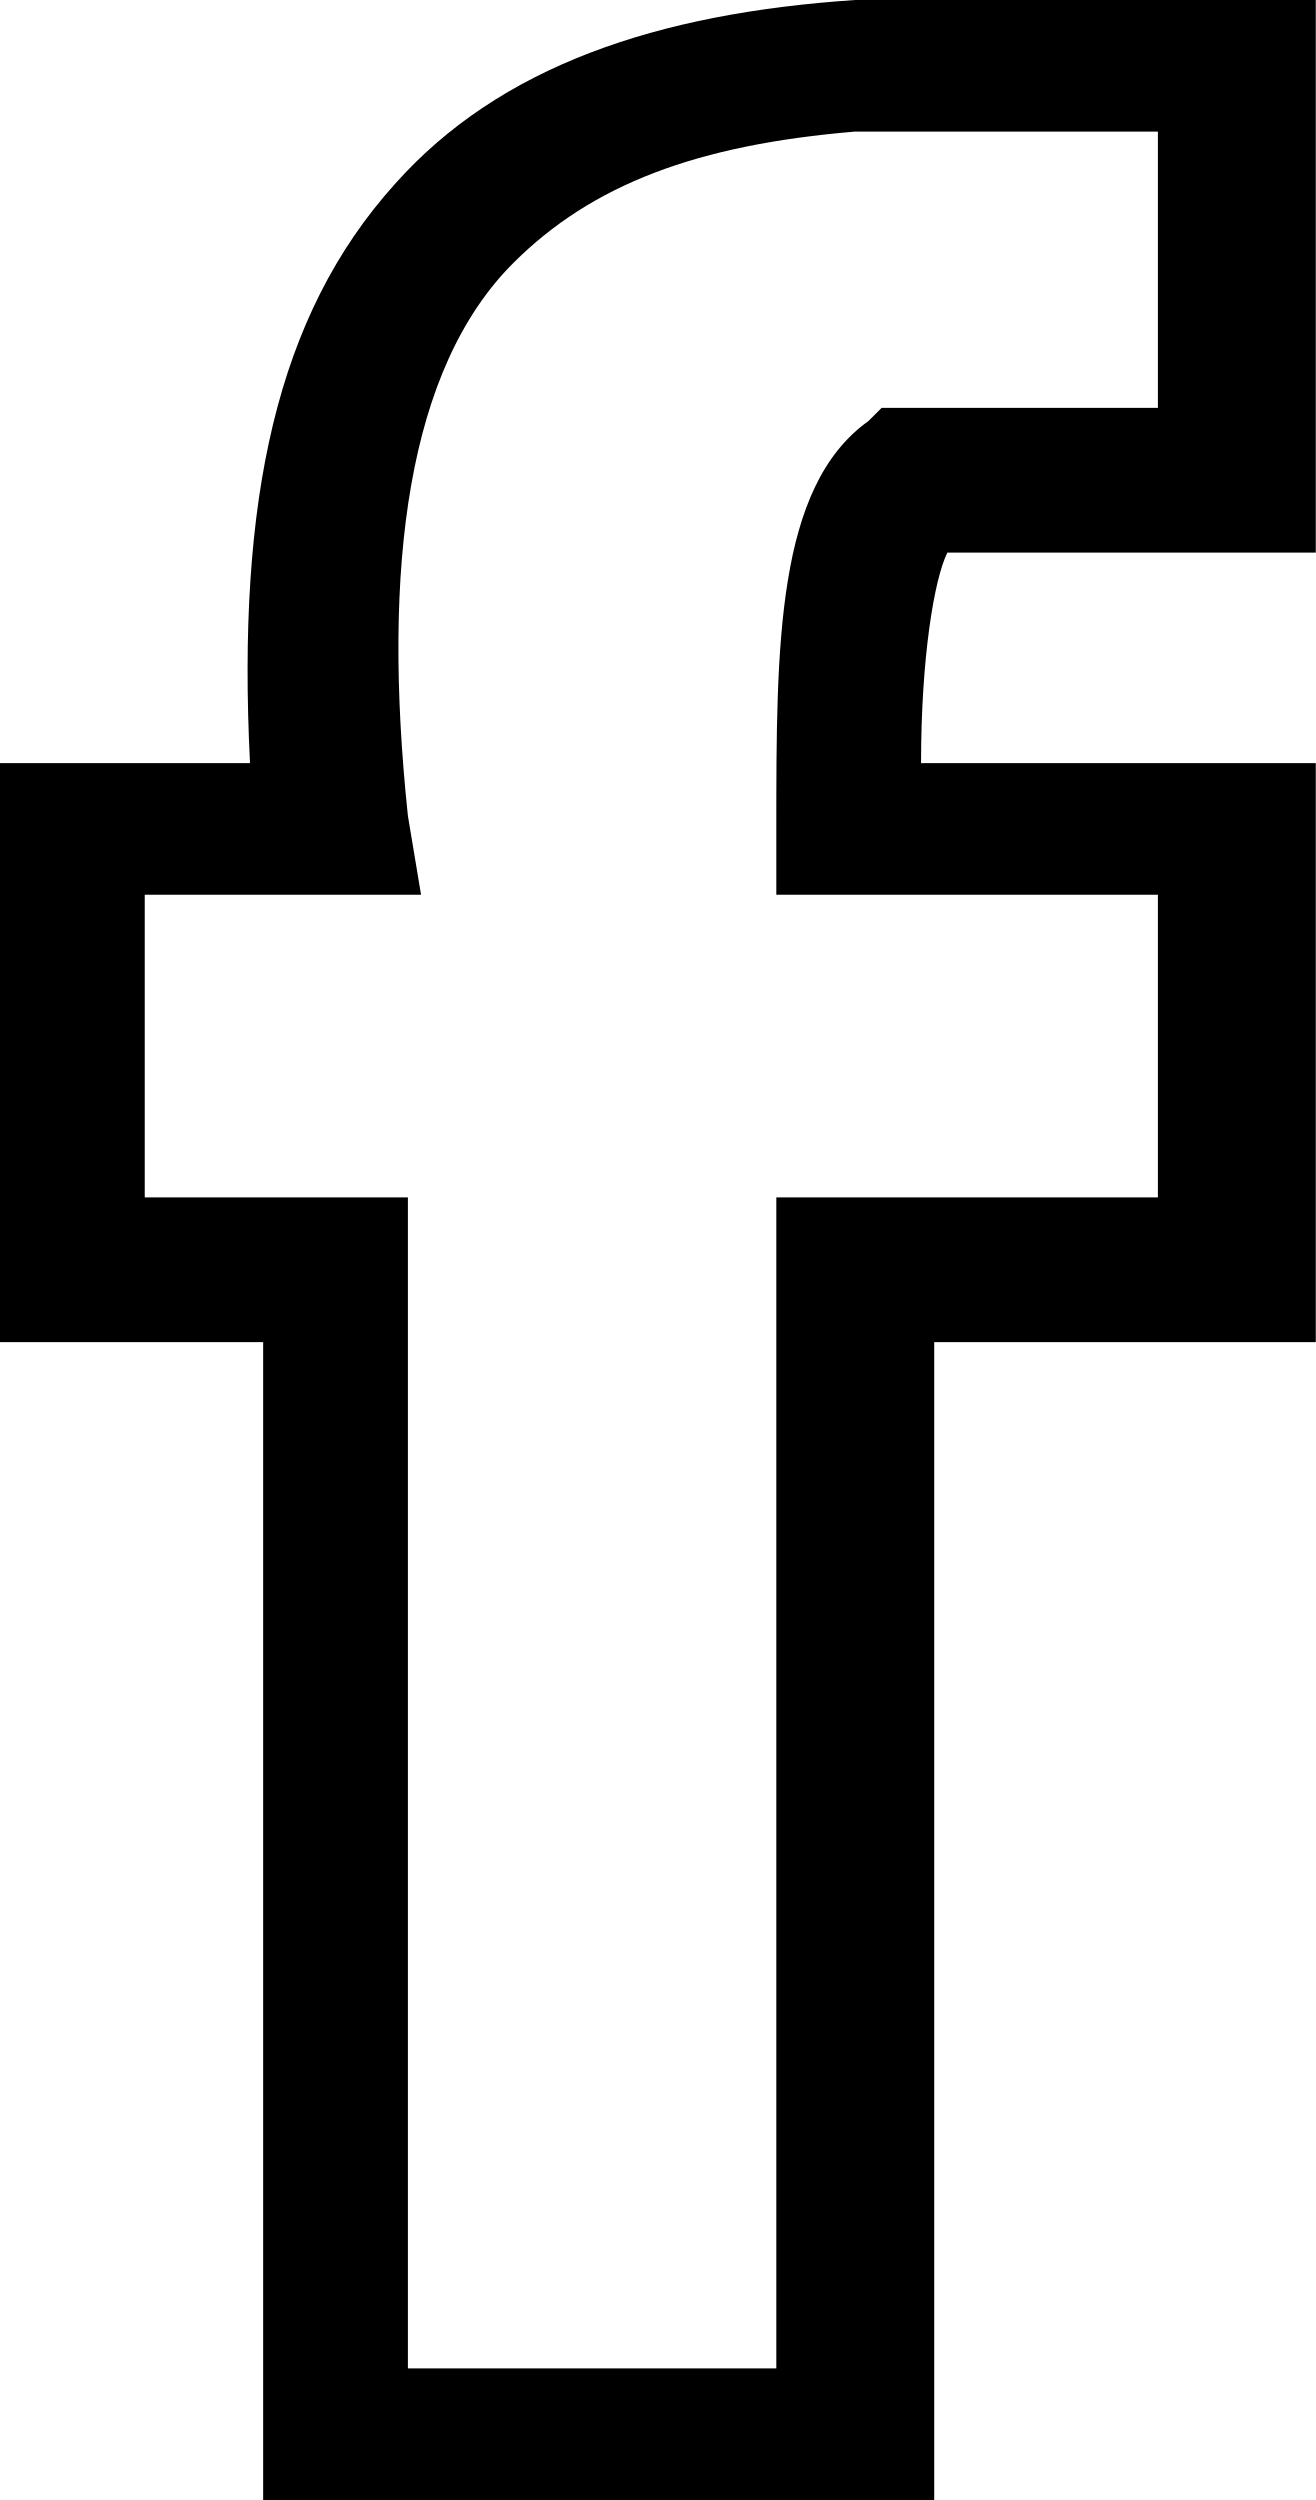
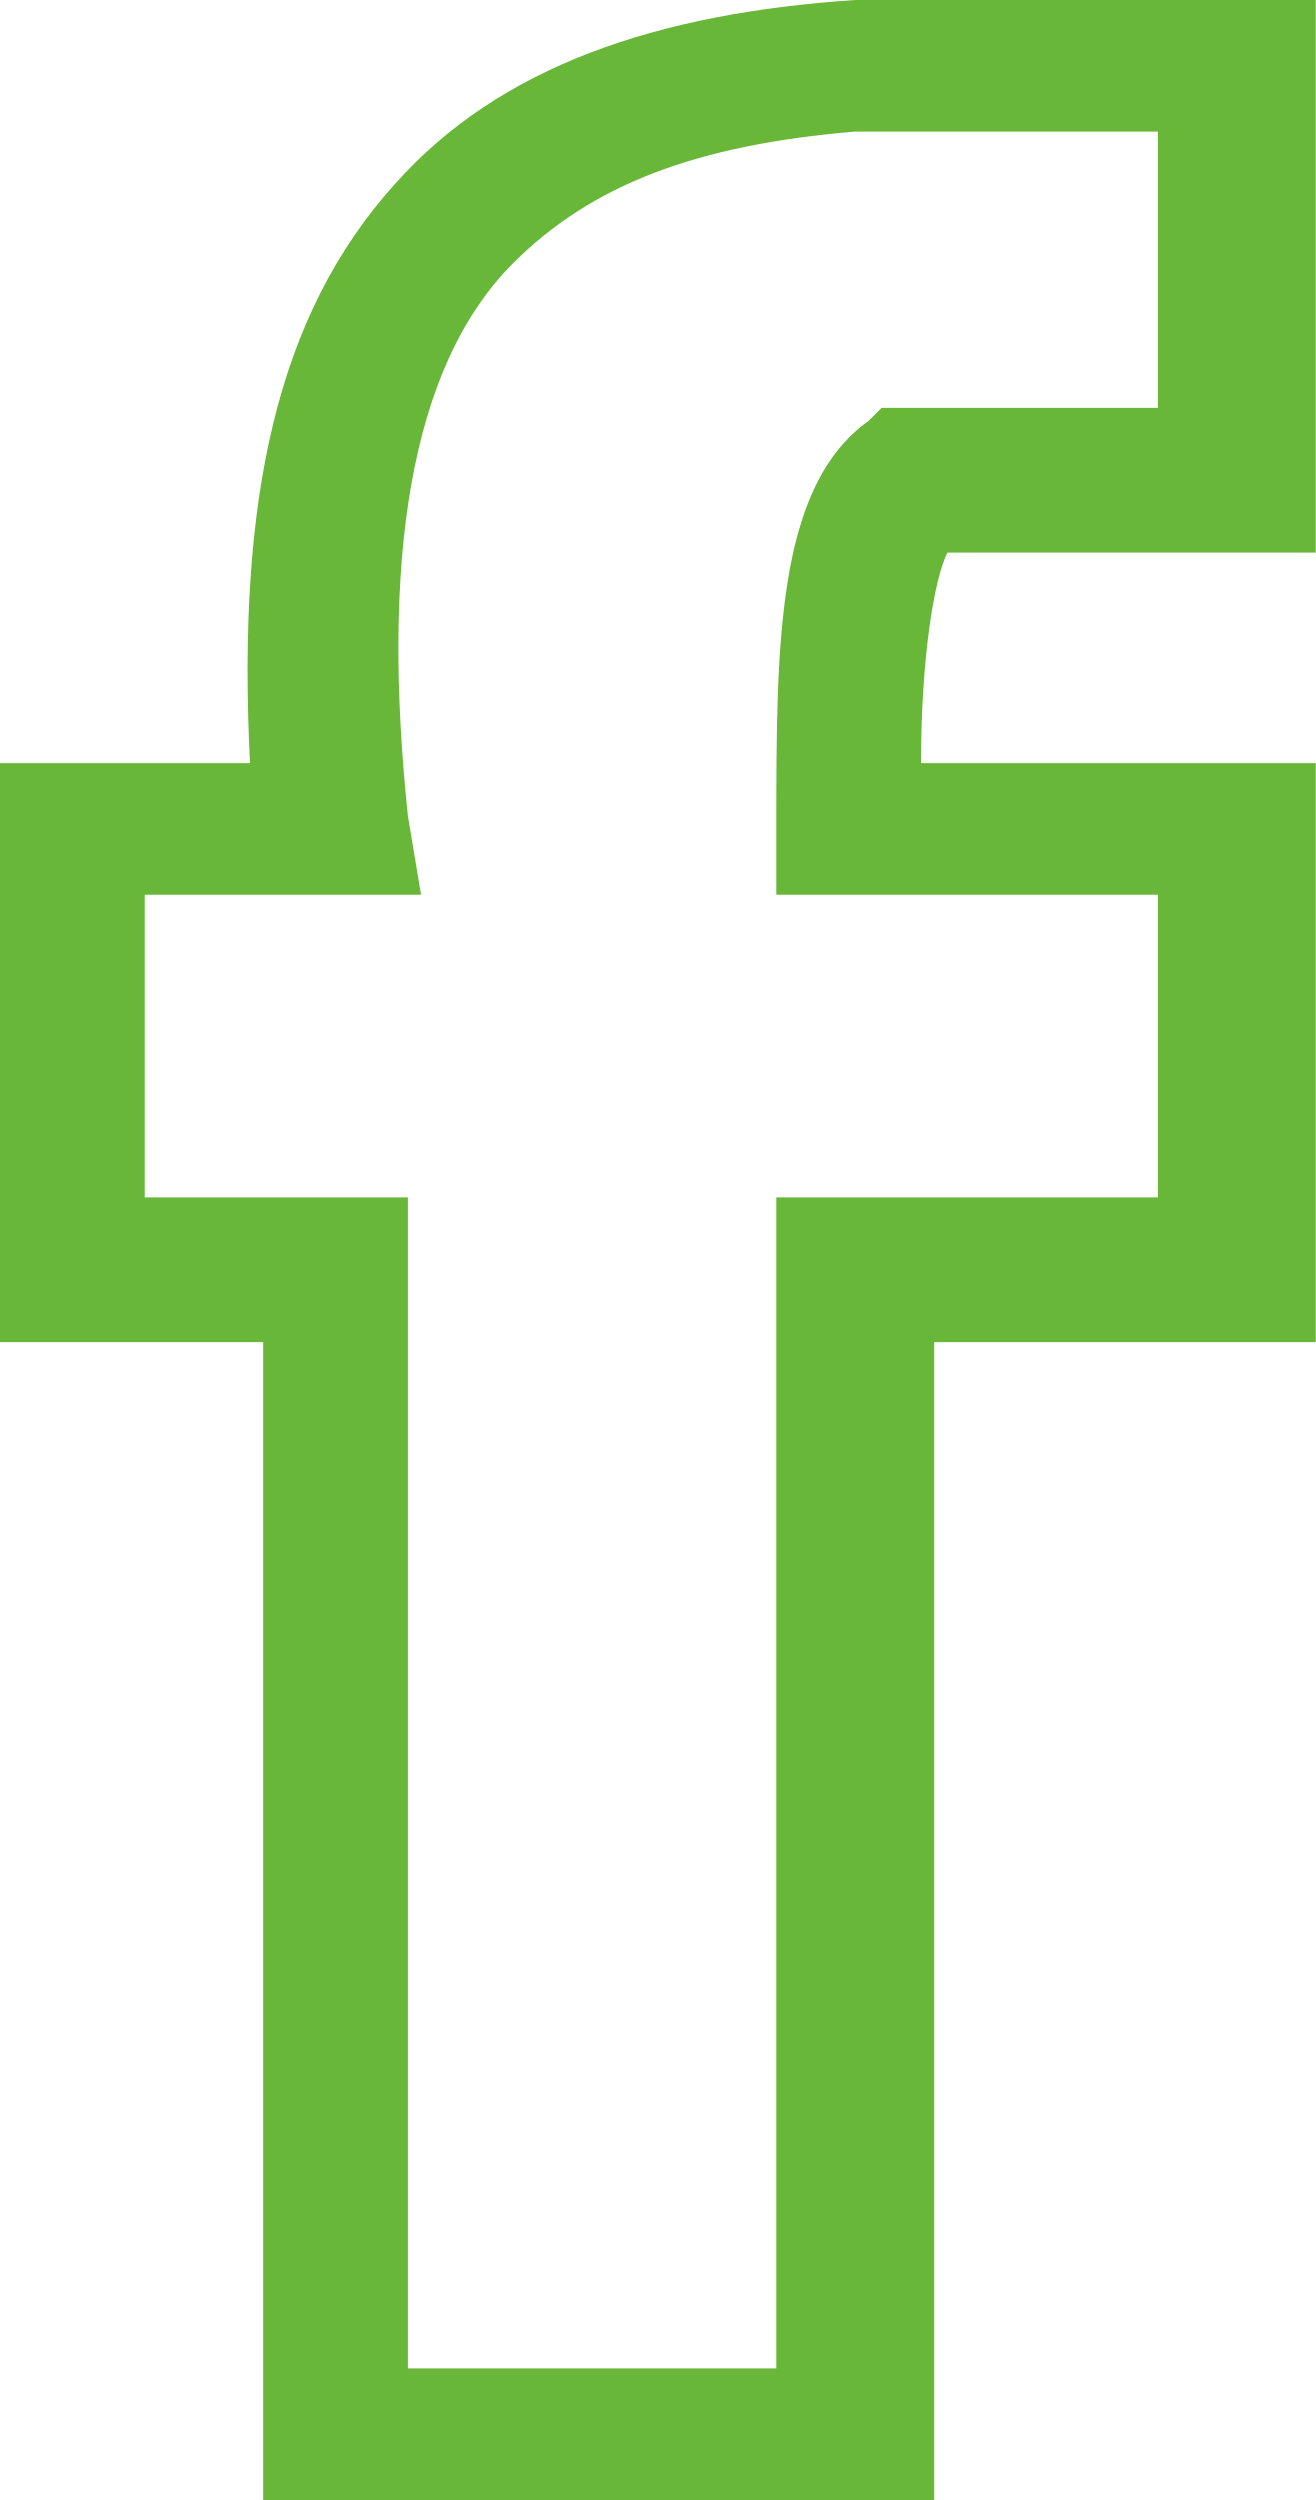
<svg xmlns="http://www.w3.org/2000/svg" version="1.1" id="Layer_1" x="0px" y="0px" viewBox="0 0 10 19" style="enable-background:new 0 0 10 19;" xml:space="preserve">
-   <path d="M7.1,19H2v-8.8H0V5.8h1.9C1.8,3.8,2.1,2.4,3,1.4C3.8,0.5,5,0.1,6.5,0H10v4.2H7.2C7.1,4.4,7,5,7,5.8h3v4.4H7.1V19z M3.1,18  h2.8V9.1h2.9V6.8H5.9V6.3c0-1.4,0-2.6,0.7-3.1l0.1-0.1h2.1V1H6.5c-1.2,0.1-2,0.4-2.6,1c-0.8,0.8-1,2.3-0.8,4.2l0.1,0.6H1.1v2.3h2V18  z" />
+   <path fill="#68b738" d="M7.1,19H2v-8.8H0V5.8h1.9C1.8,3.8,2.1,2.4,3,1.4C3.8,0.5,5,0.1,6.5,0H10v4.2H7.2C7.1,4.4,7,5,7,5.8h3v4.4H7.1V19z M3.1,18  h2.8V9.1h2.9V6.8H5.9V6.3c0-1.4,0-2.6,0.7-3.1l0.1-0.1h2.1V1H6.5c-1.2,0.1-2,0.4-2.6,1c-0.8,0.8-1,2.3-0.8,4.2l0.1,0.6H1.1v2.3h2V18  z" />
</svg>
